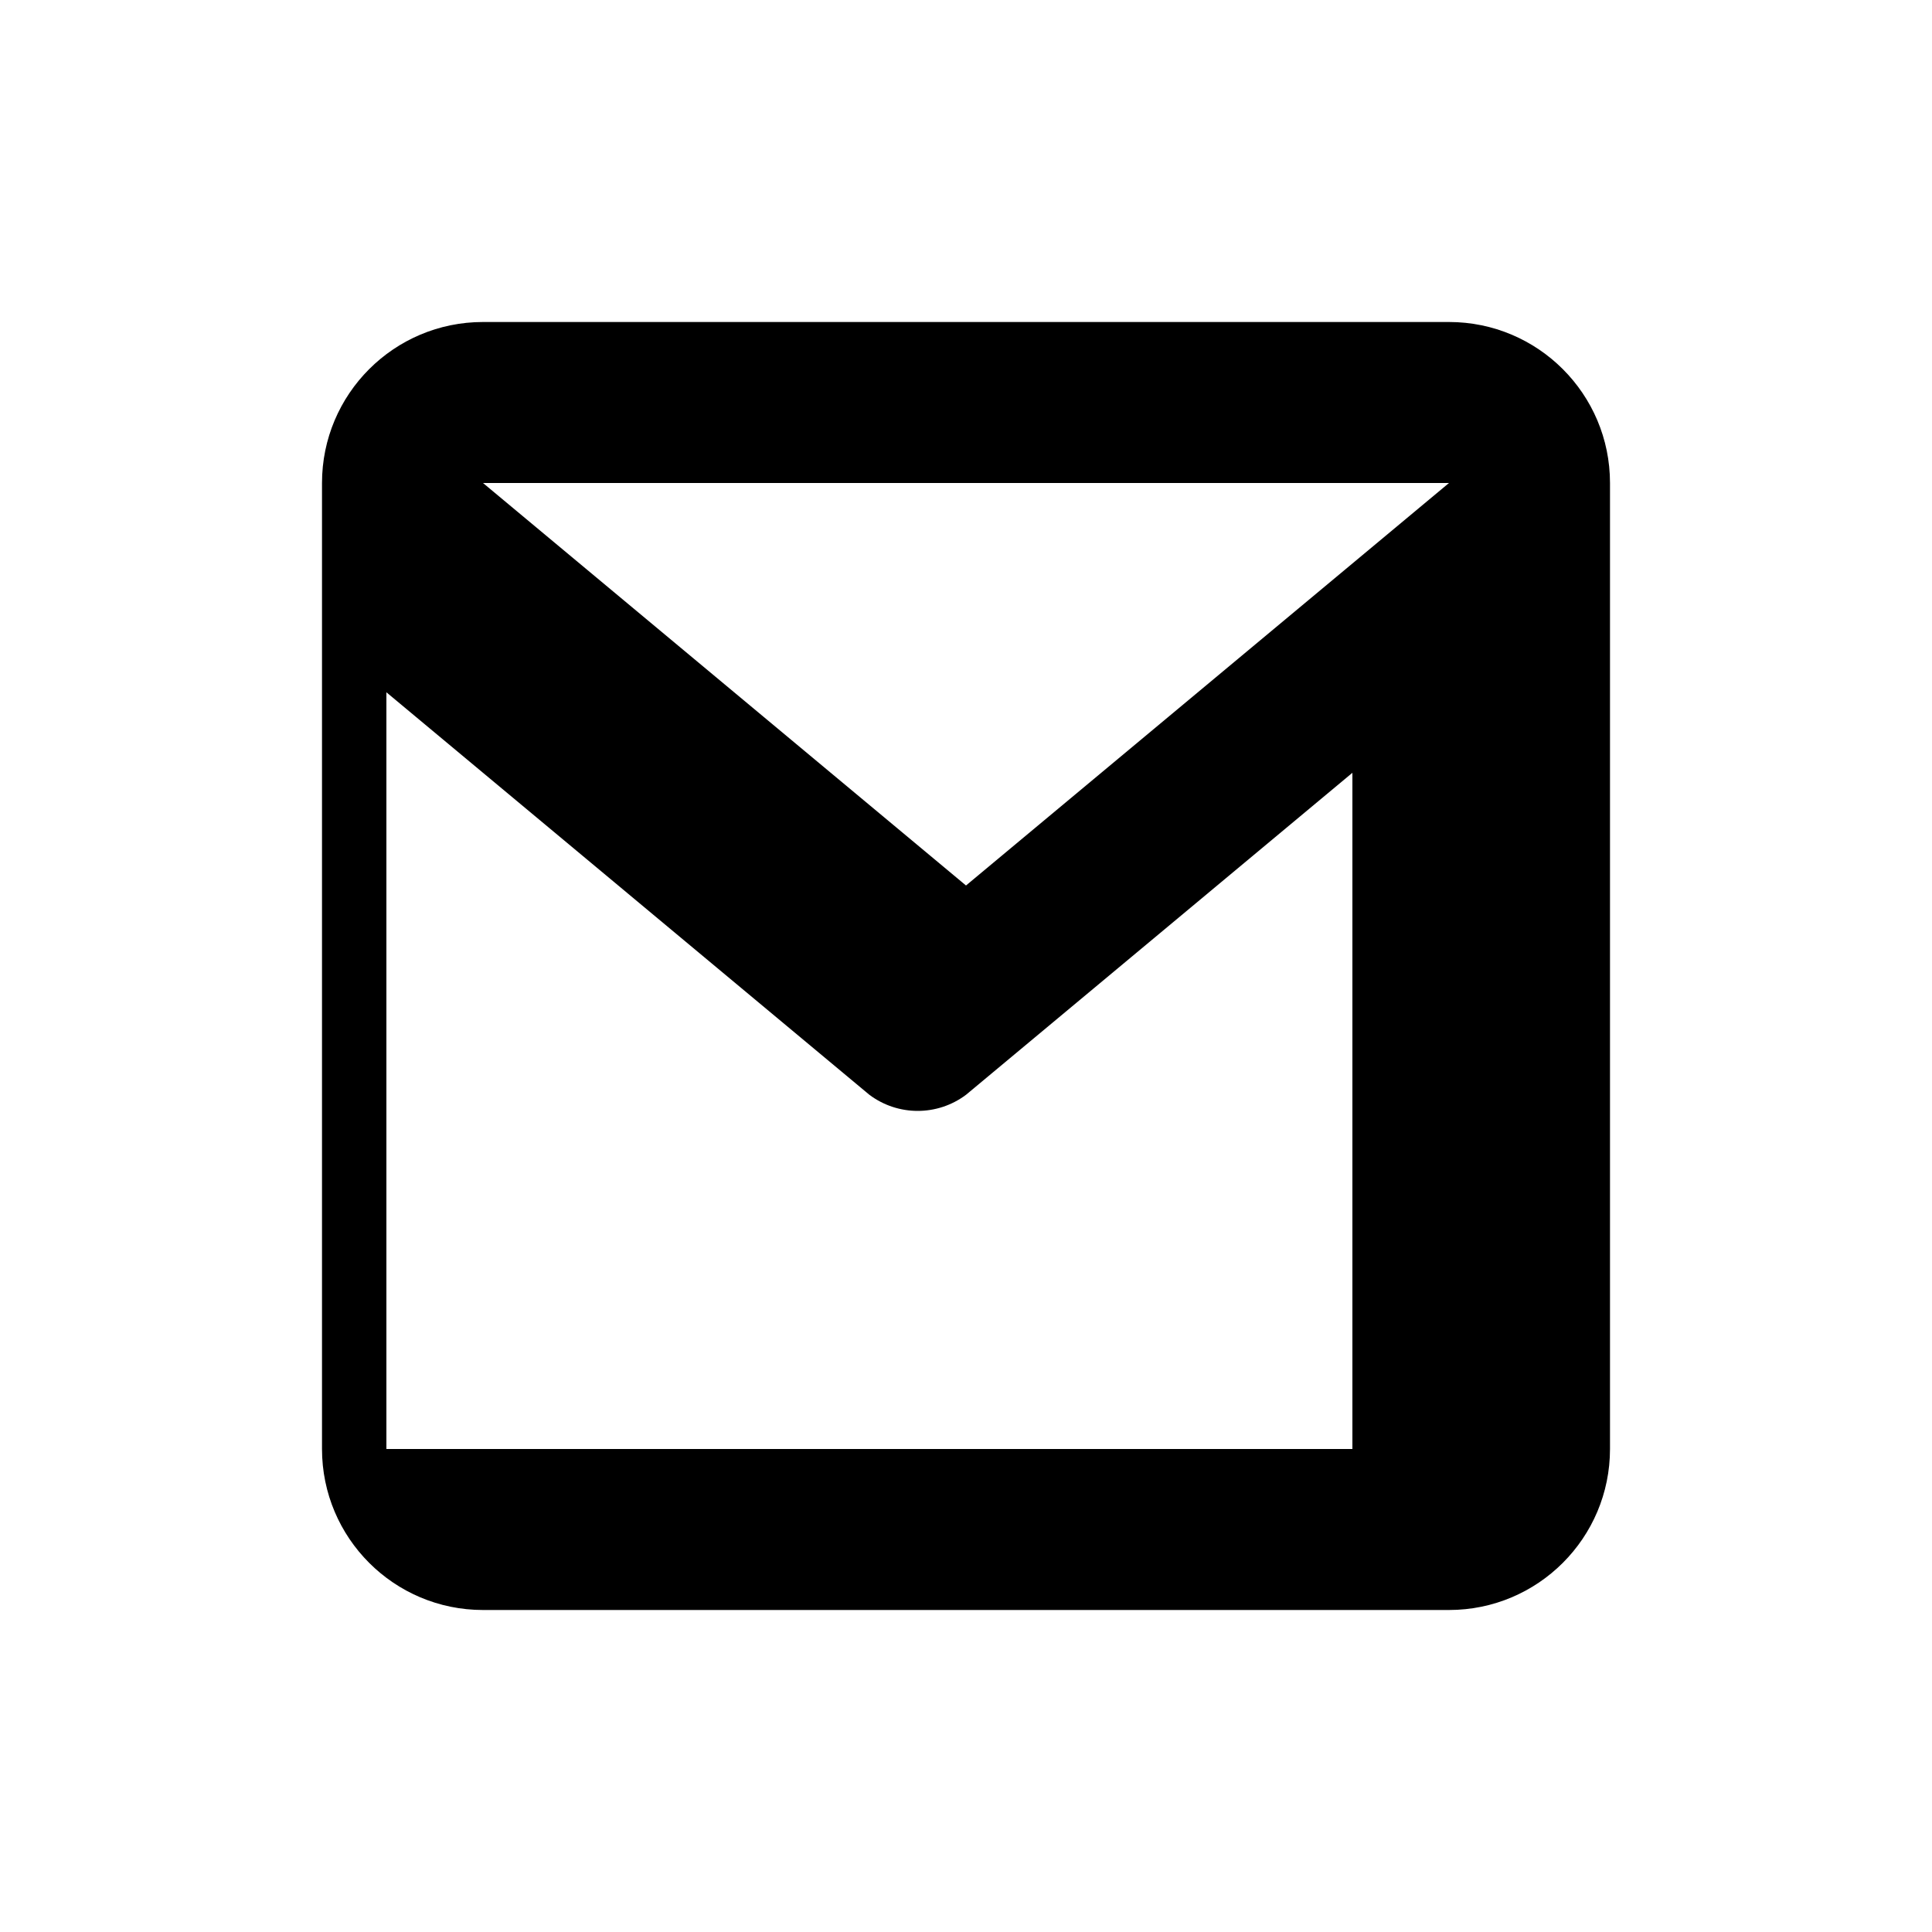
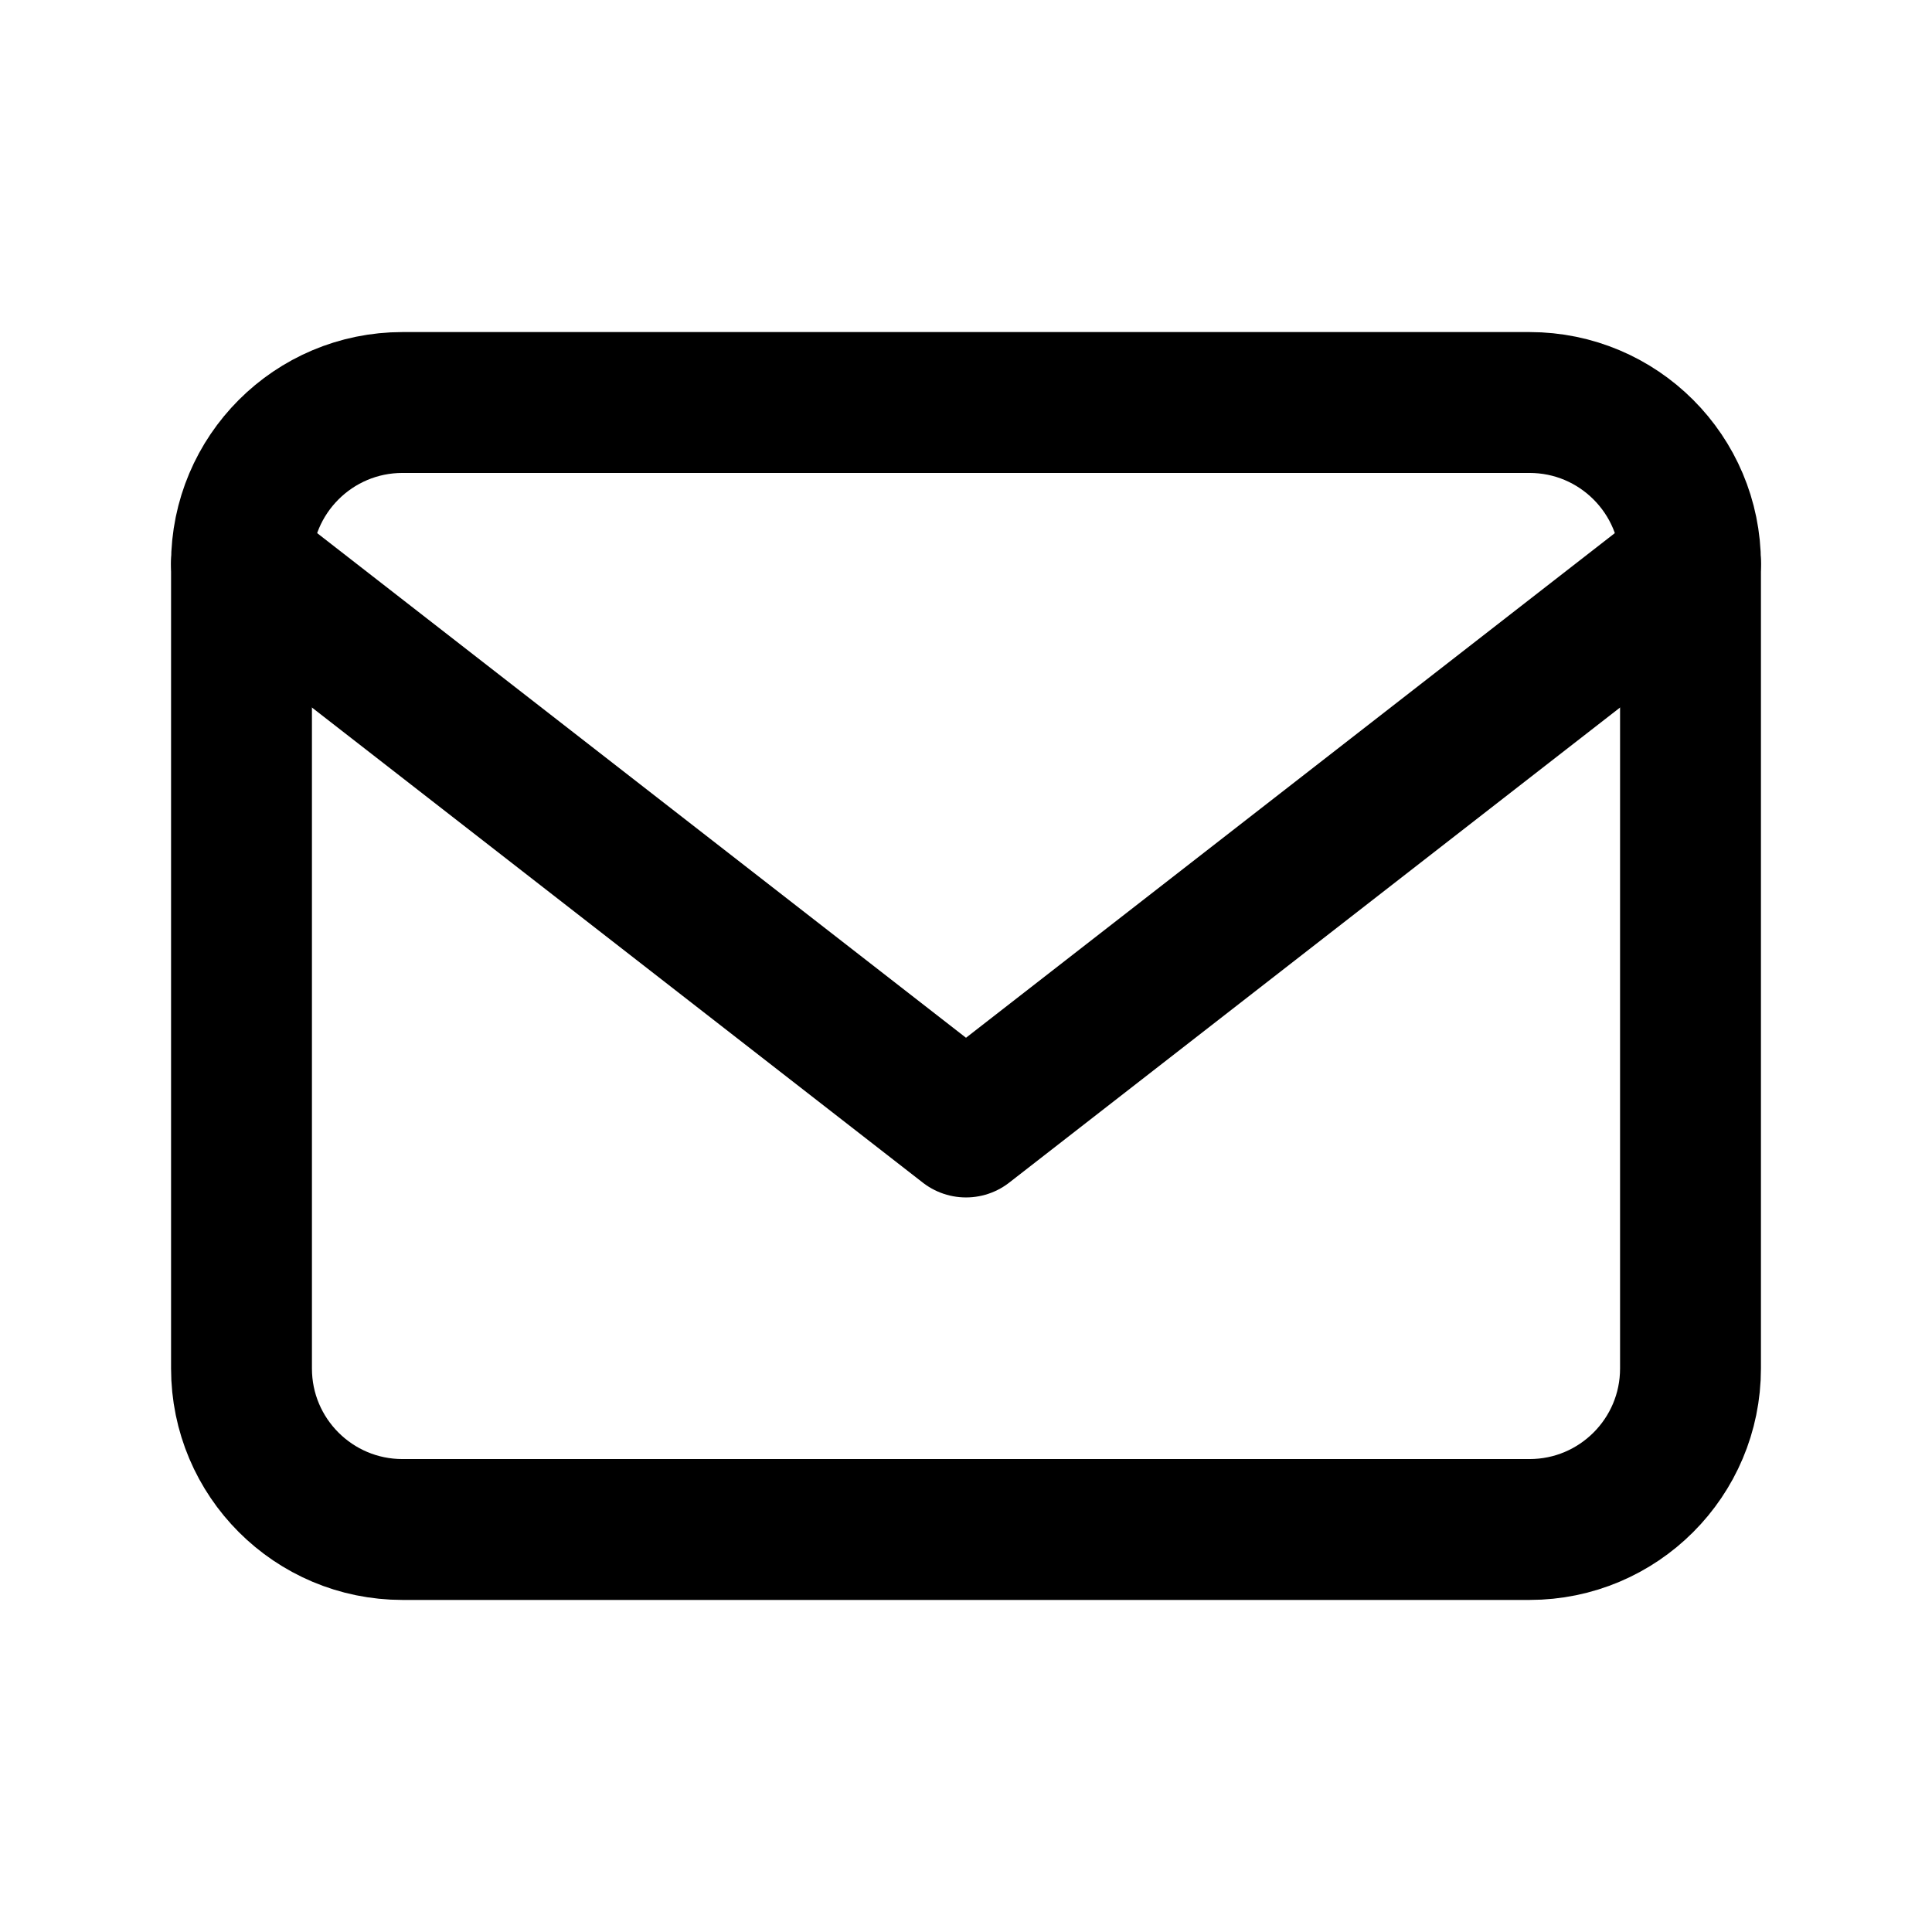
- <svg xmlns="http://www.w3.org/2000/svg" viewBox="0 0 24 24">
-   <path fill="#000" d="M4 6a2 2 0 0 1 2-2h12a2 2 0 0 1 2 2v12a2 2 0 0 1-2 2H6a2 2 0 0 1-2-2V6Zm2 0 6 5 6-5H6Zm12 2.6-6 5a1 1 0 0 1-1.2 0l-6-5V18h12V8.6Z" />
+ <svg xmlns="http://www.w3.org/2000/svg" viewBox="0 0 24 24" fill="none" stroke="#000" stroke-width="1.75" stroke-linecap="round" stroke-linejoin="round">
+   <rect x="3" y="5" width="18" height="14" rx="2" />
+   <path d="M3 7l9 7 9-7" />
</svg>
